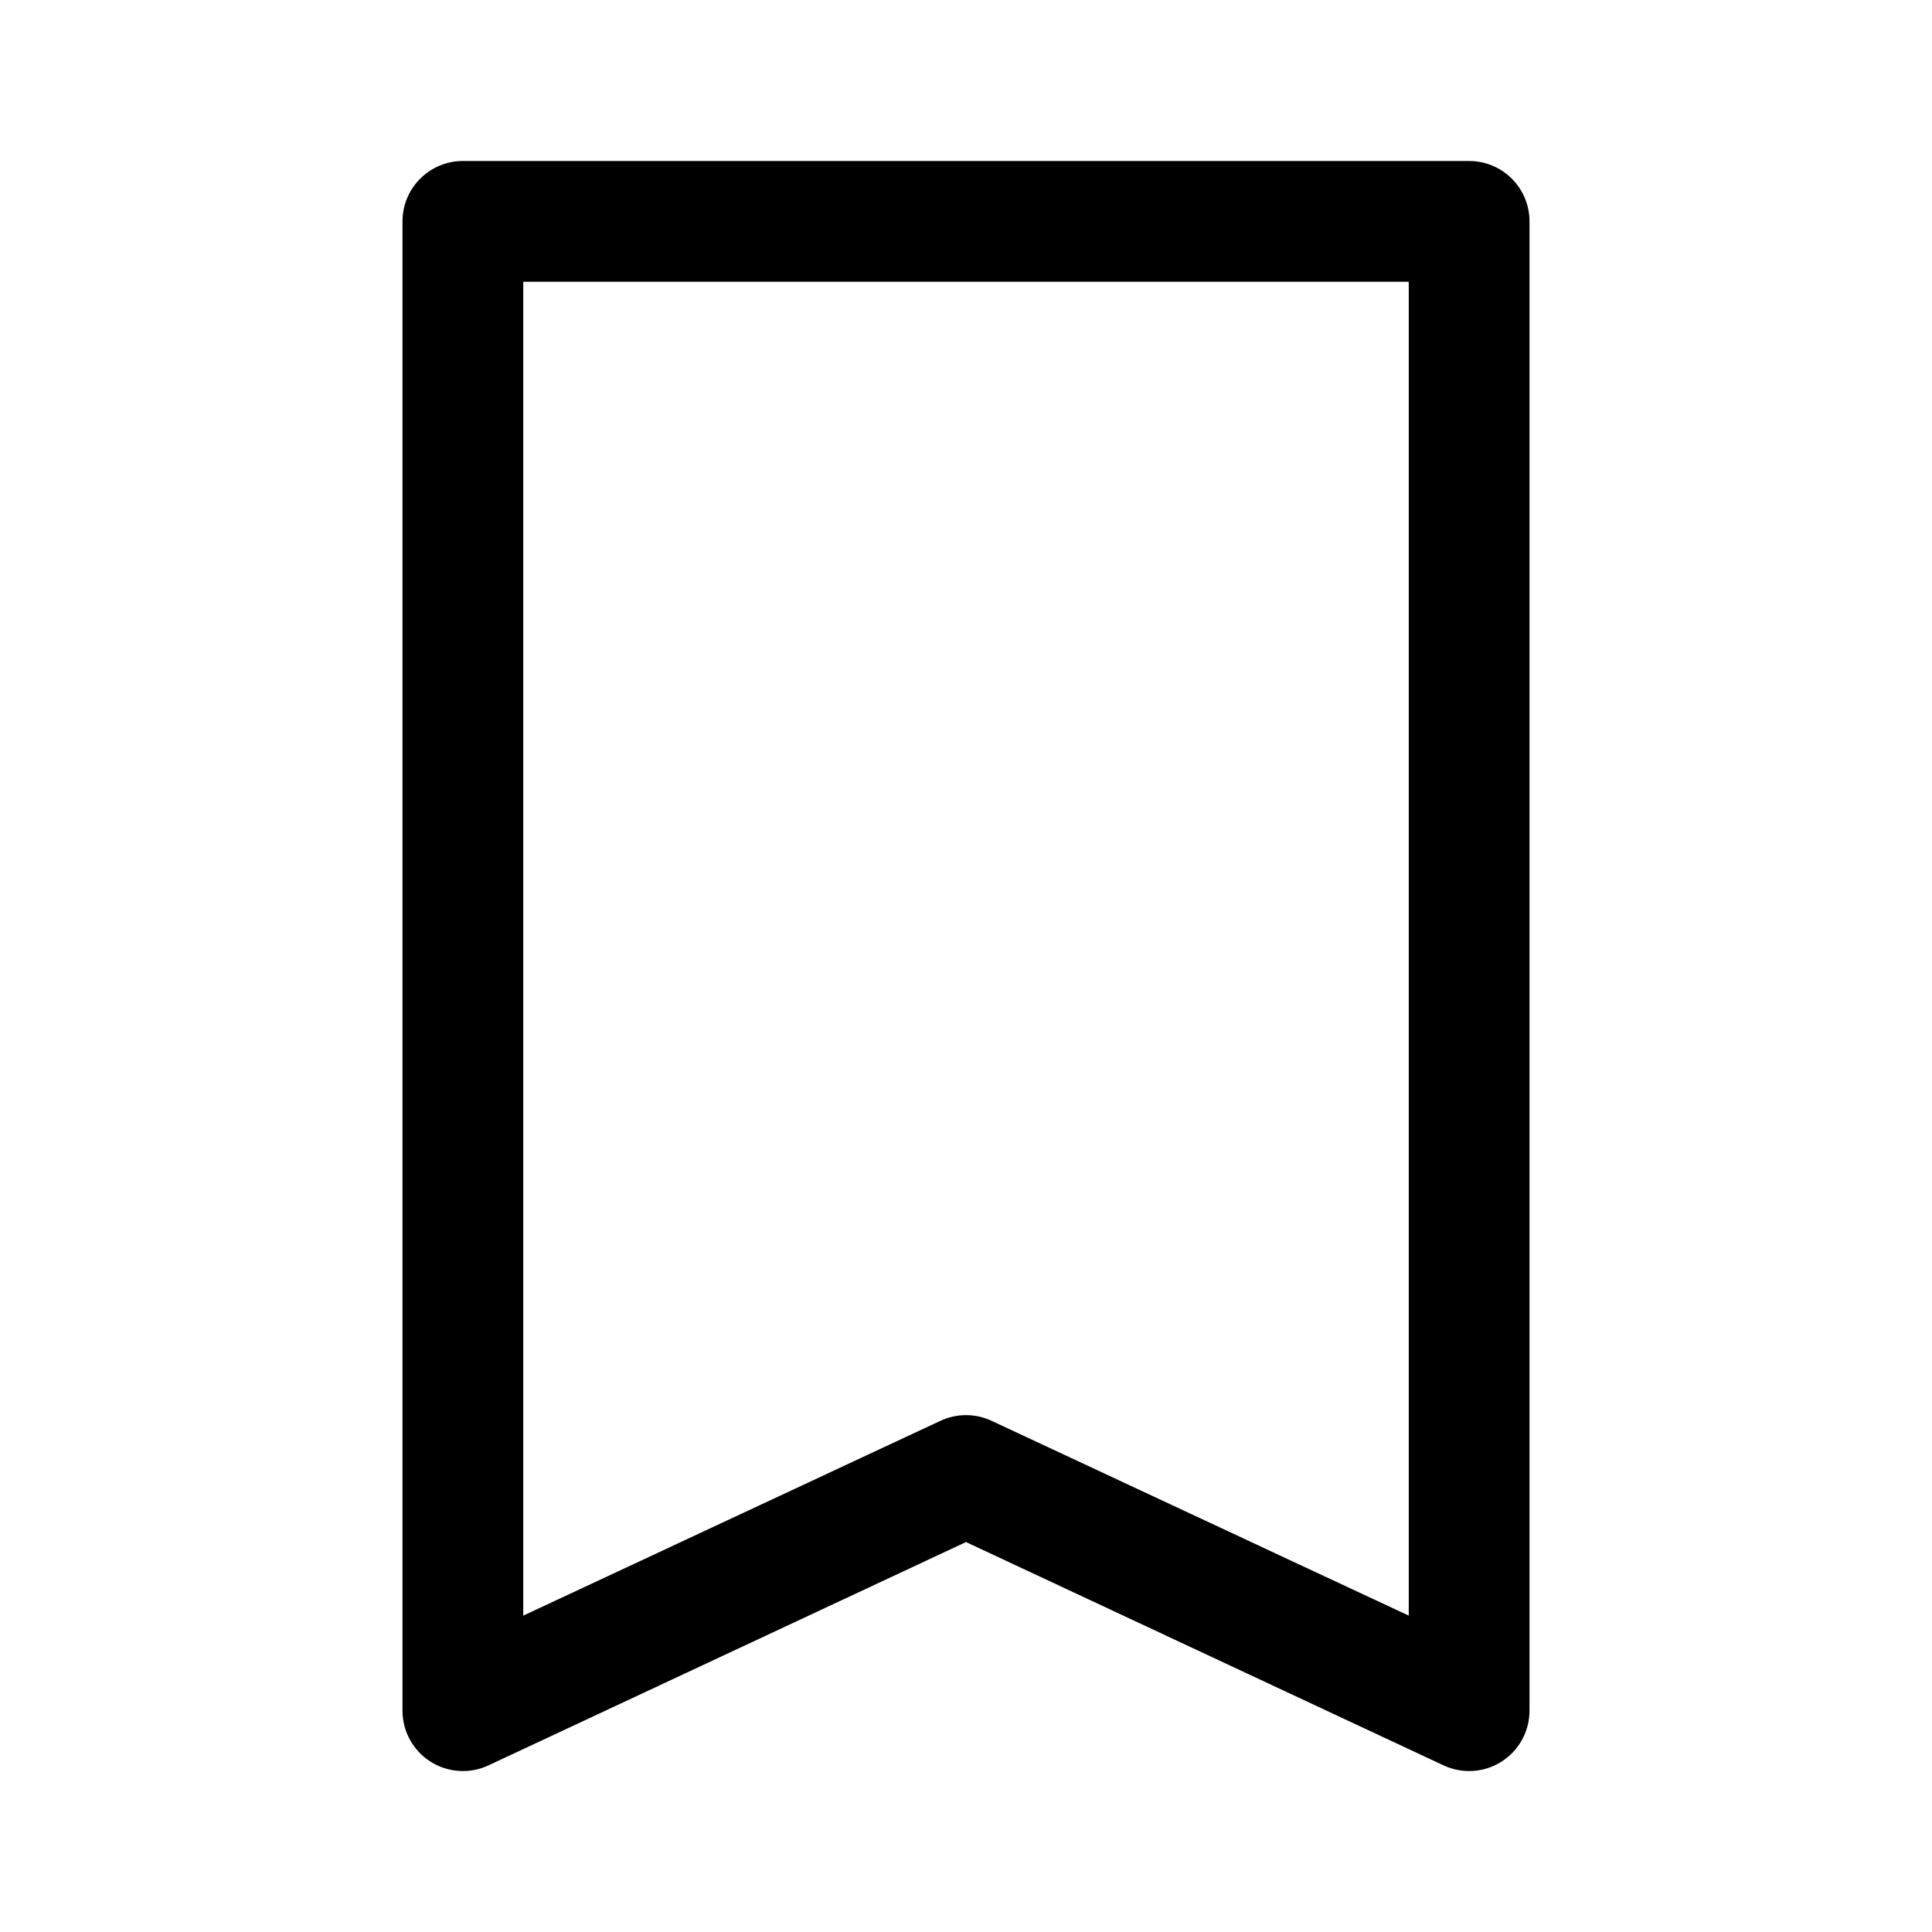
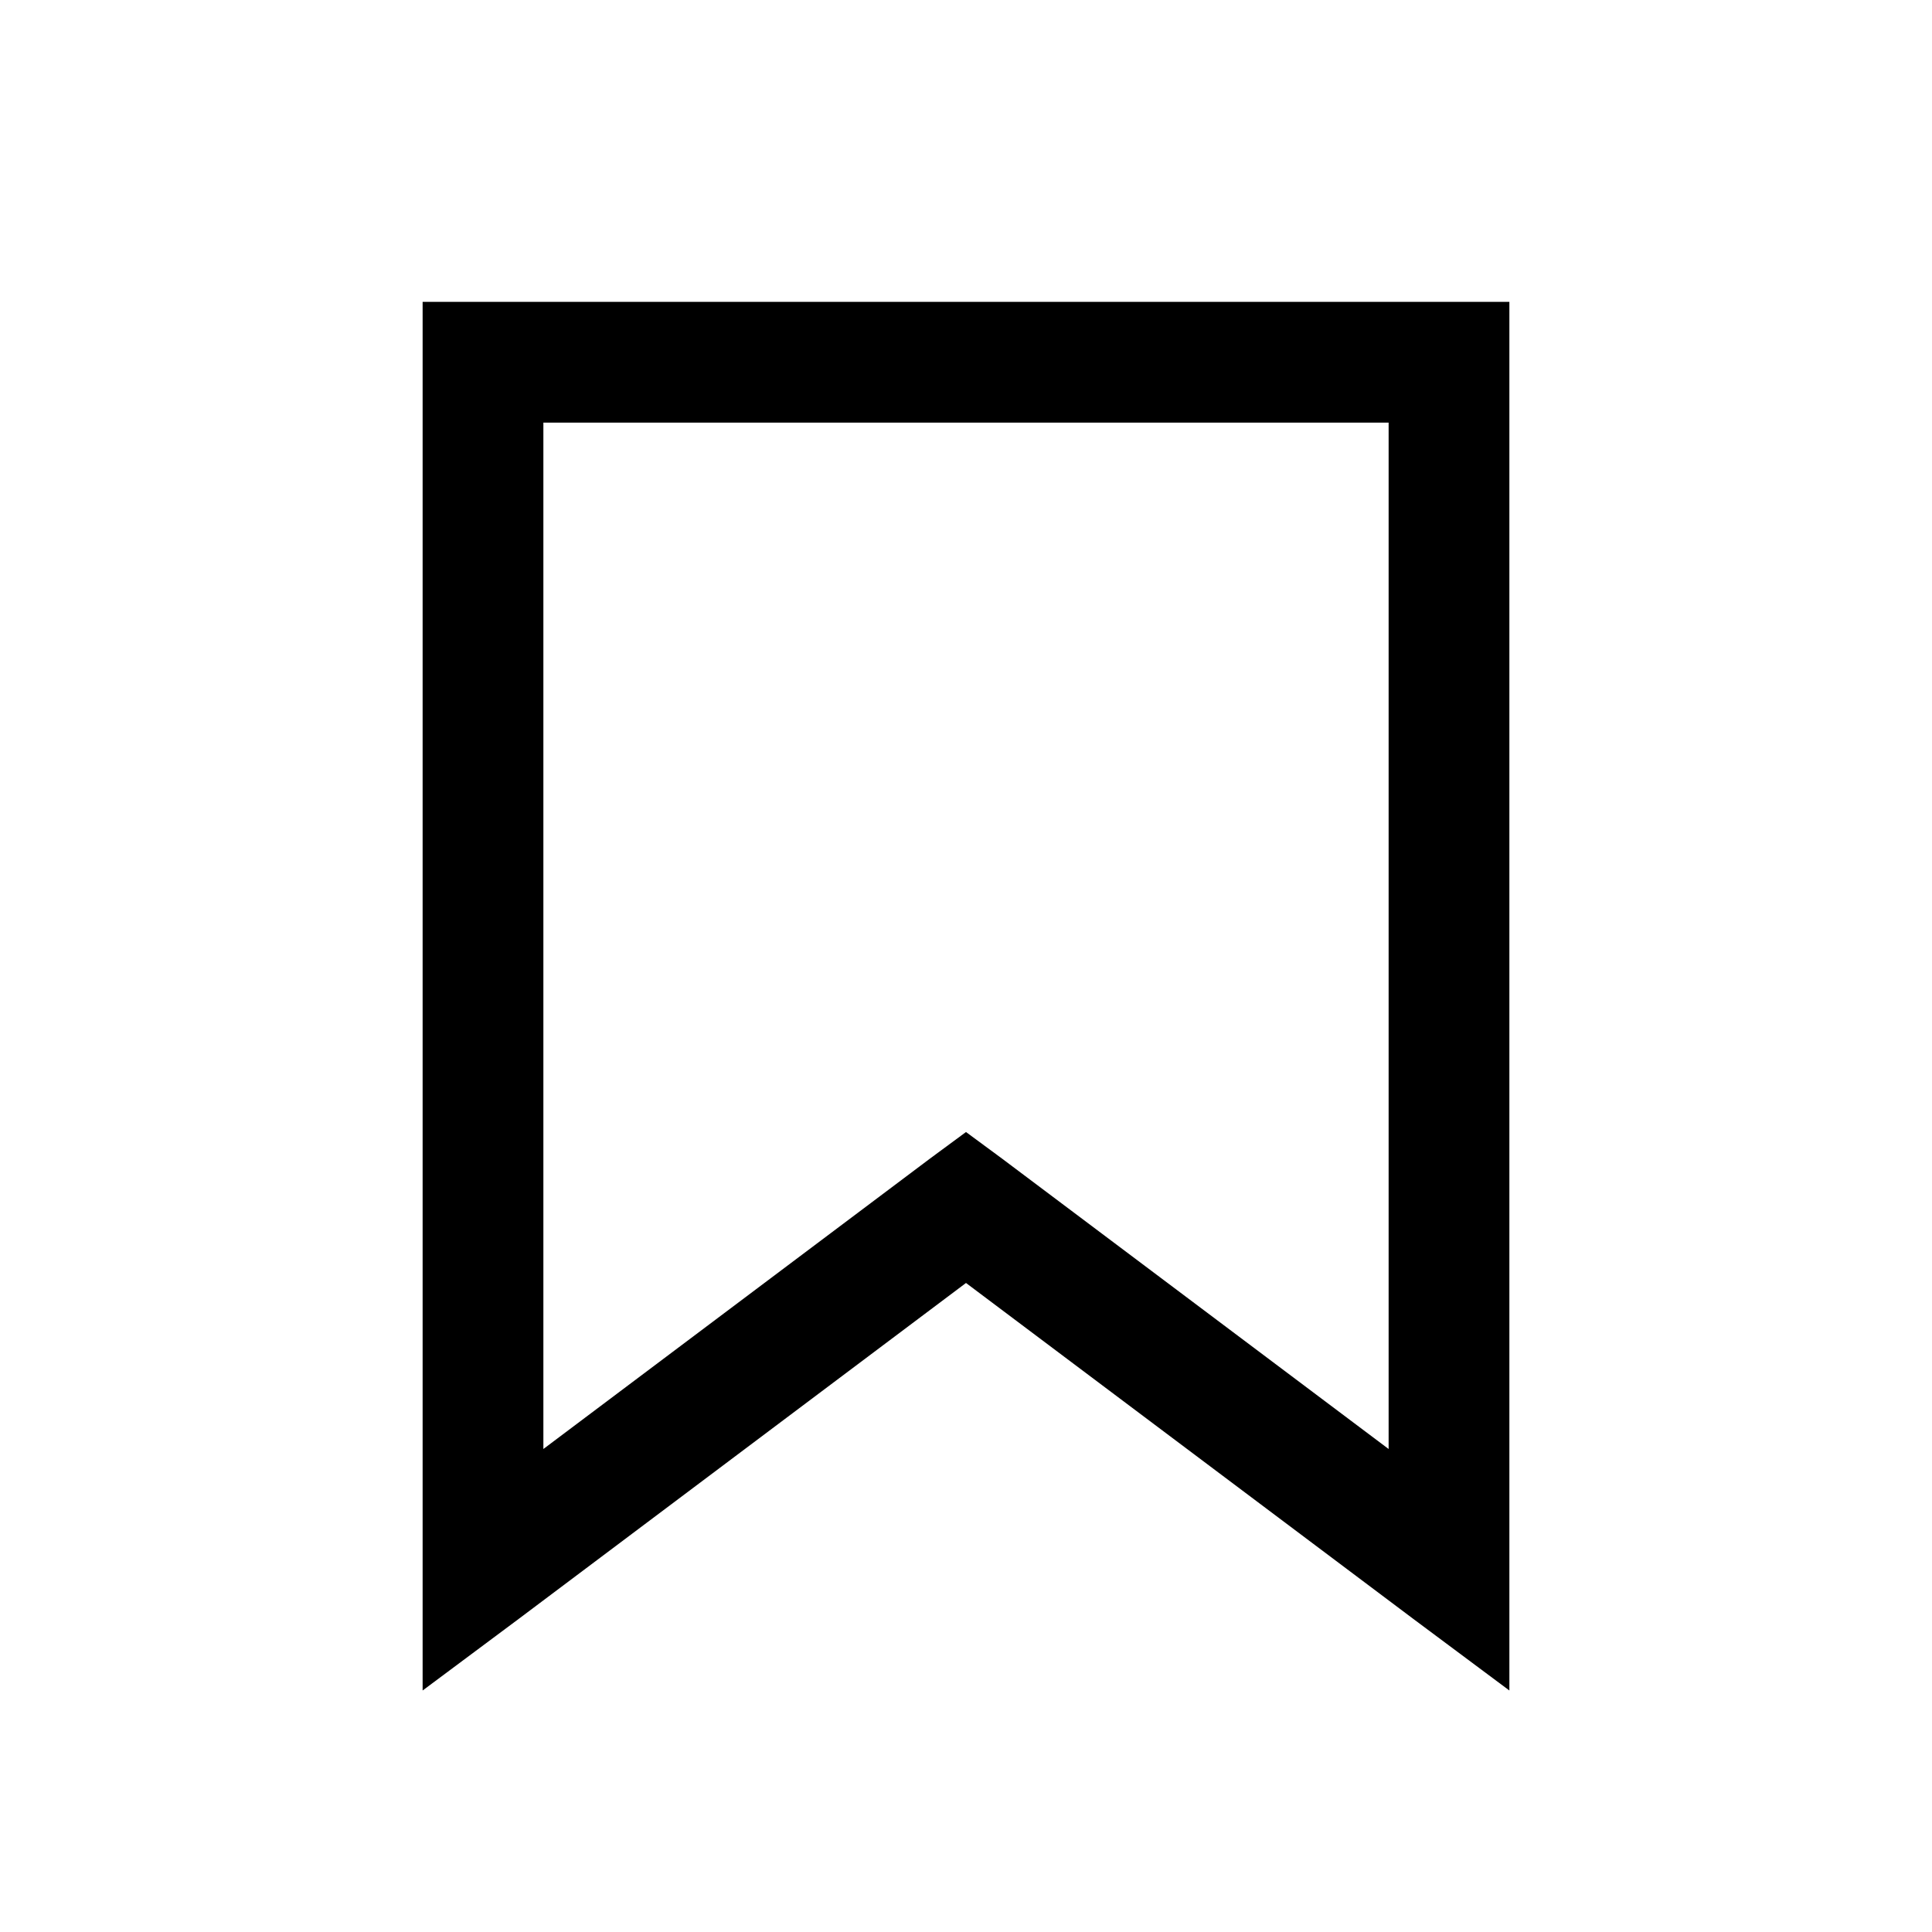
- <svg xmlns="http://www.w3.org/2000/svg" viewBox="0 0 24 24" width="24px" height="24px">
-   <path d="M 5.75 2 A 0.75 0.75 0 0 0 5 2.75 L 5 21.25 A 0.75 0.75 0 0 0 6.068 21.93 L 12 19.156 L 17.932 21.93 A 0.75 0.75 0 0 0 19 21.25 L 19 2.75 A 0.75 0.75 0 0 0 18.25 2 L 5.75 2 z M 6.5 3.5 L 17.5 3.5 L 17.5 20.07 L 12.318 17.65 A 0.75 0.75 0 0 0 11.682 17.65 L 6.5 20.07 L 6.5 3.5 z" />
+ <svg xmlns="http://www.w3.org/2000/svg" viewBox="0 0 32 32" width="32px" height="32px">
+   <path d="M 7 5 L 7 28 L 8.594 26.812 L 16 21.25 L 23.406 26.812 L 25 28 L 25 5 Z M 9 7 L 23 7 L 23 24 L 16.594 19.188 L 16 18.75 L 15.406 19.188 L 9 24 Z" />
</svg>
